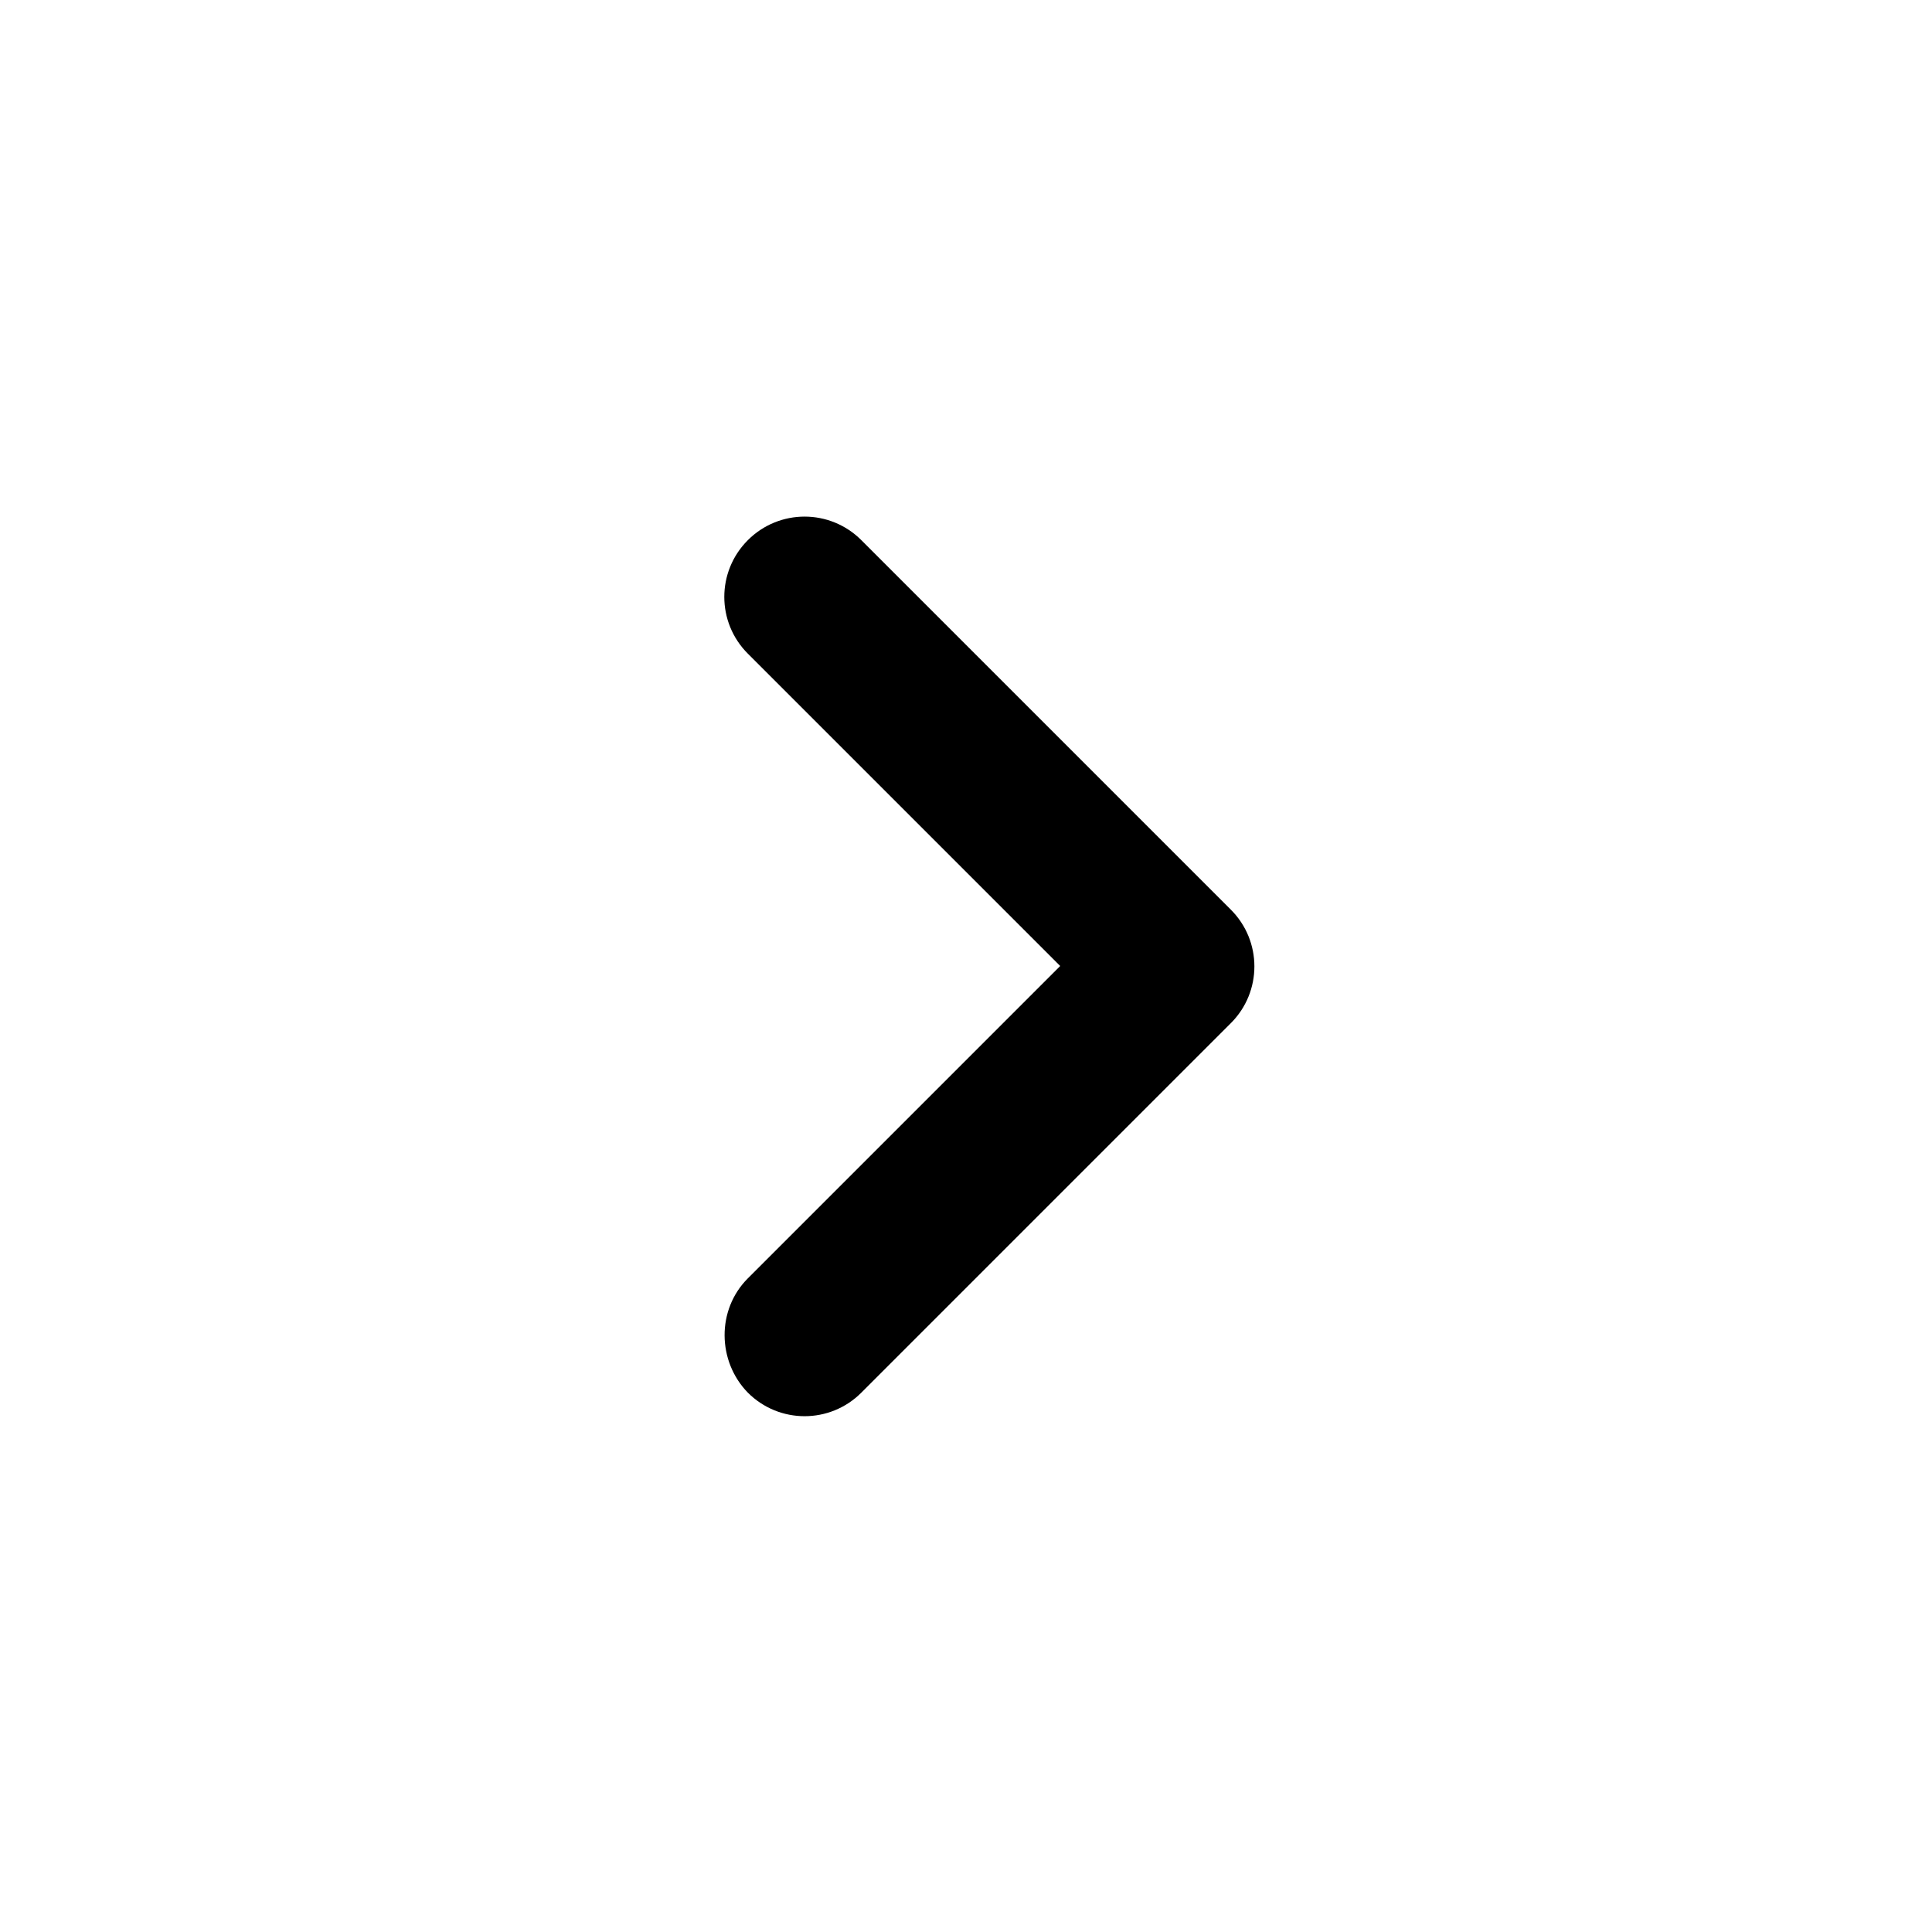
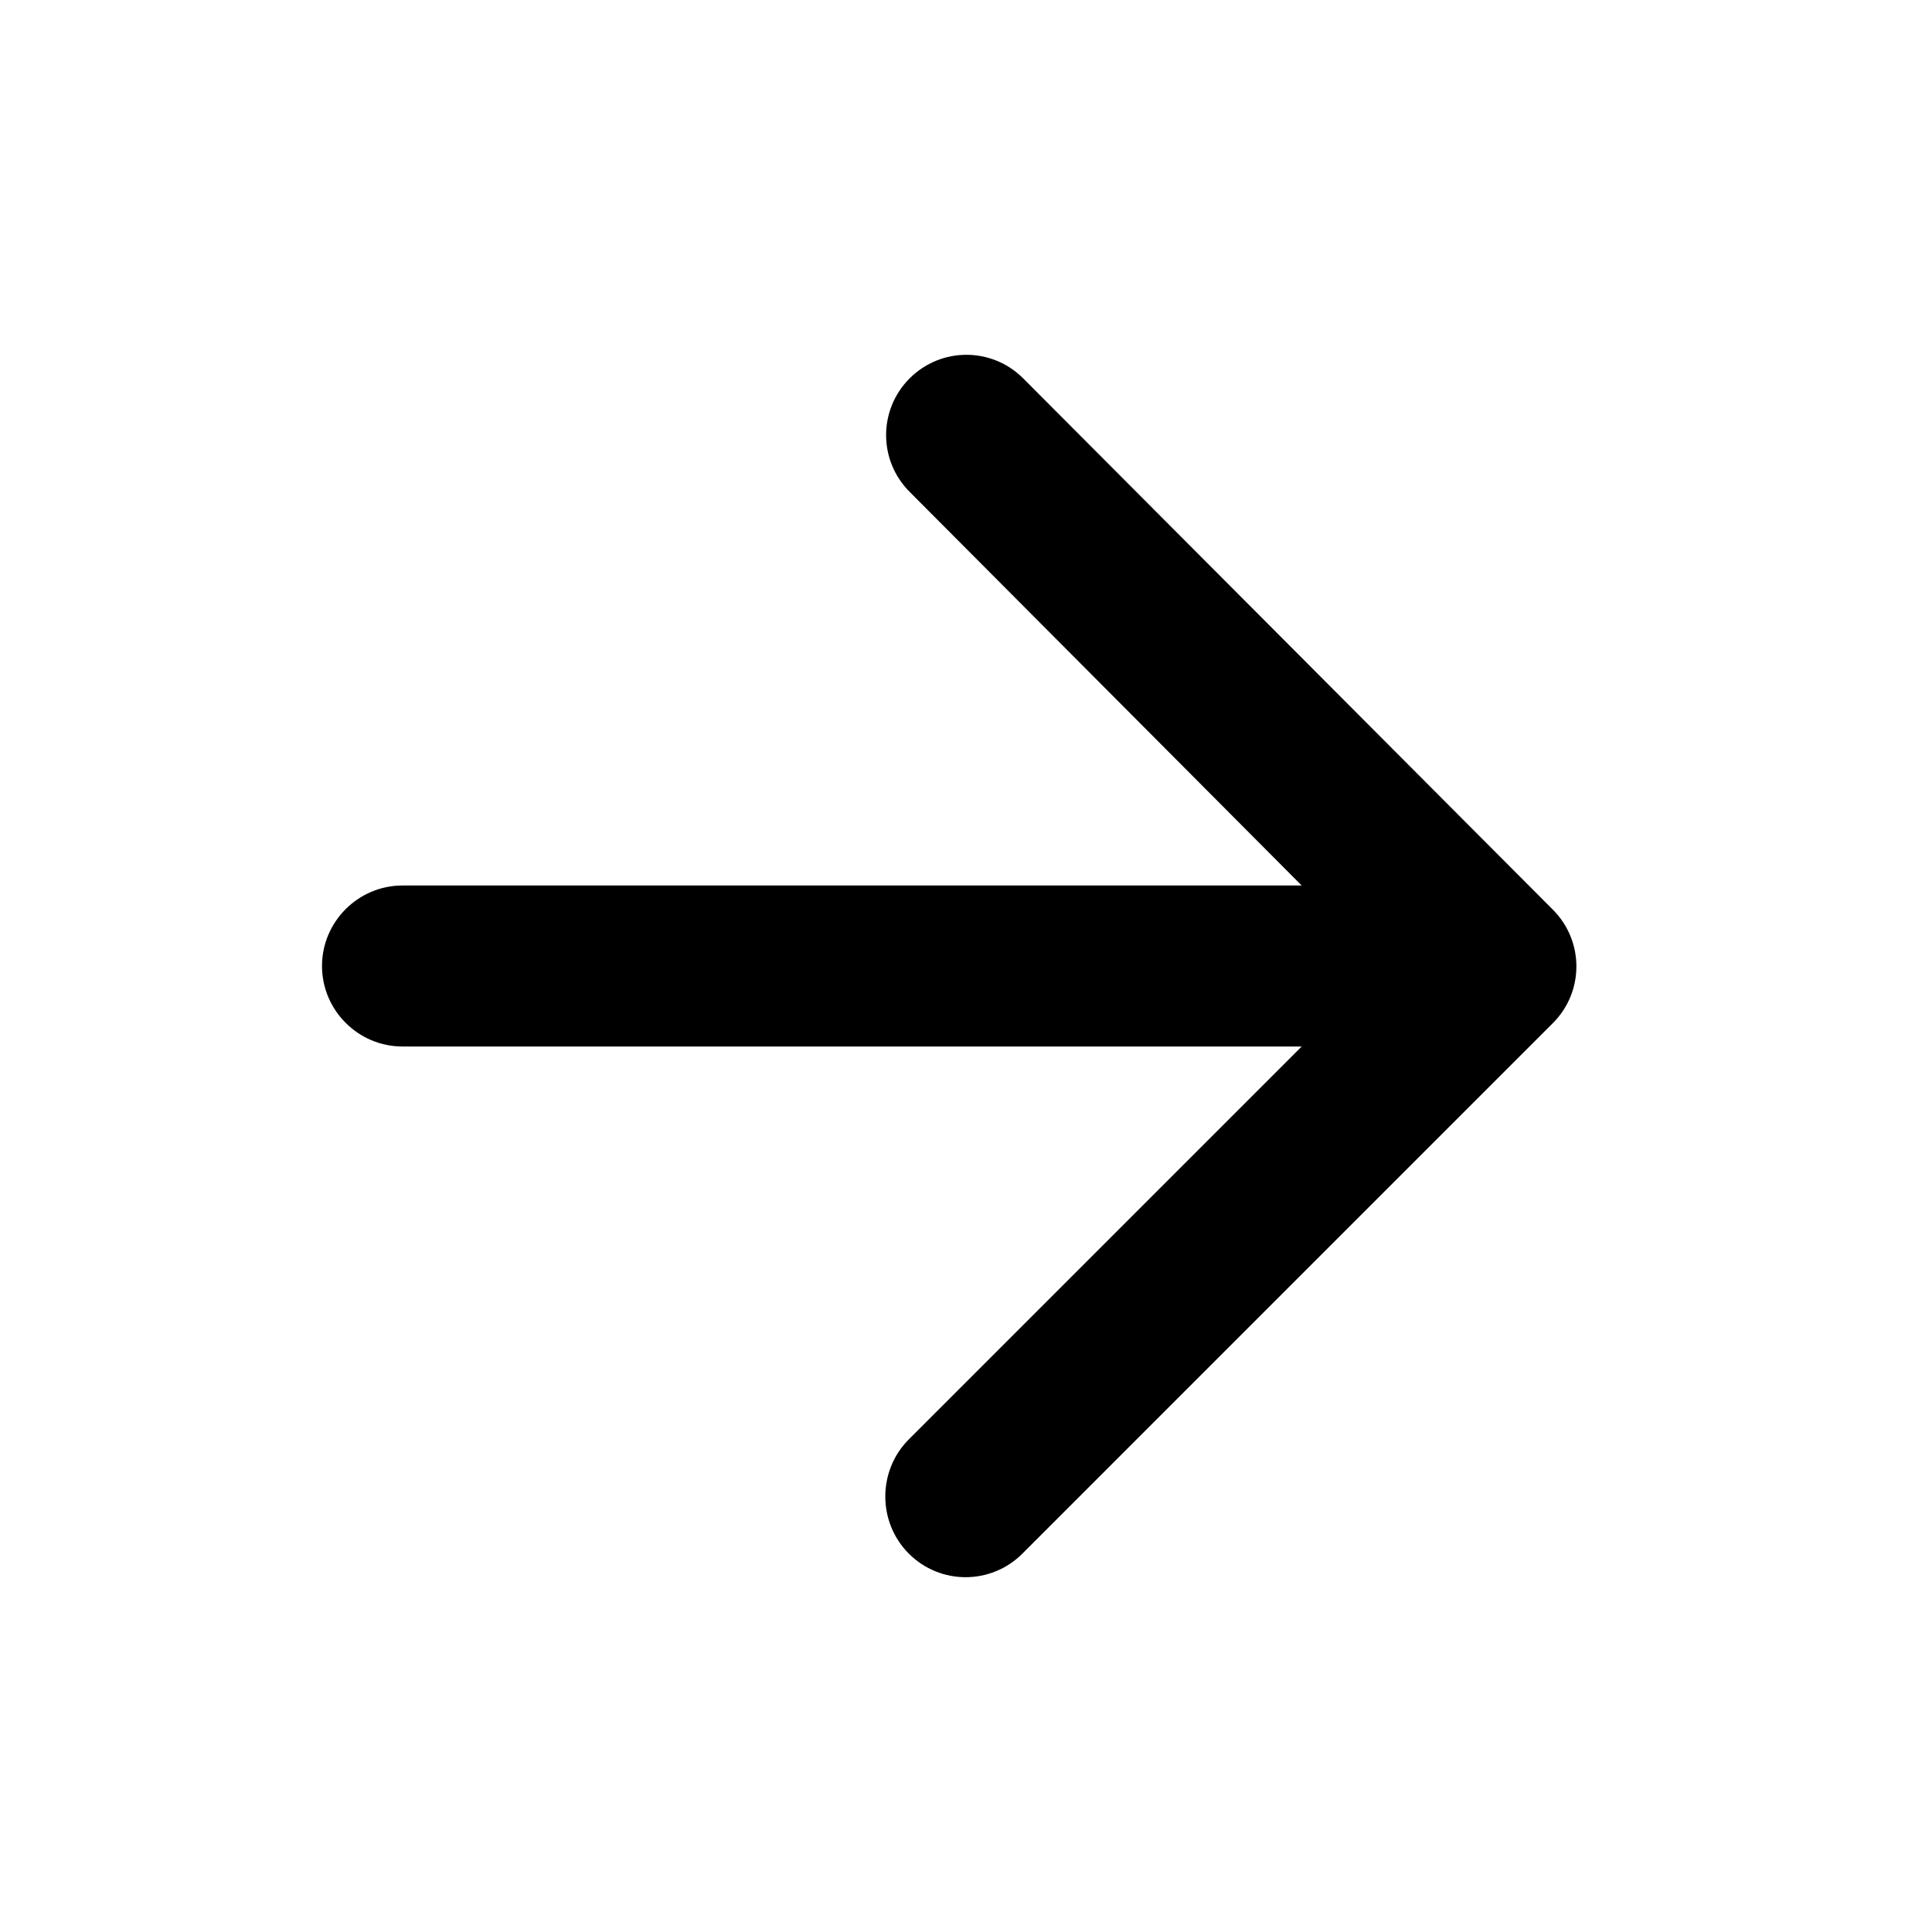
<svg xmlns="http://www.w3.org/2000/svg" width="24" height="24" viewBox="0 0 24 24">
-   <path d="M9.29 15.88L13.17 12 9.29 8.12c-.39-.39-.39-1.02 0-1.41.39-.39 1.02-.39 1.41 0l4.59 4.59c.39.39.39 1.02 0 1.41L10.7 17.3c-.39.39-1.02.39-1.41 0-.38-.39-.39-1.03 0-1.42z" />
+   <path d="M5 13h11.17l-4.88 4.88c-.39.39-.39 1.03 0 1.42.39.39 1.02.39 1.41 0l6.59-6.59c.39-.39.39-1.02 0-1.41l-6.58-6.6c-.39-.39-1.02-.39-1.41 0-.39.39-.39 1.02 0 1.41L16.17 11H5c-.55 0-1 .45-1 1s.45 1 1 1z" />
</svg>
